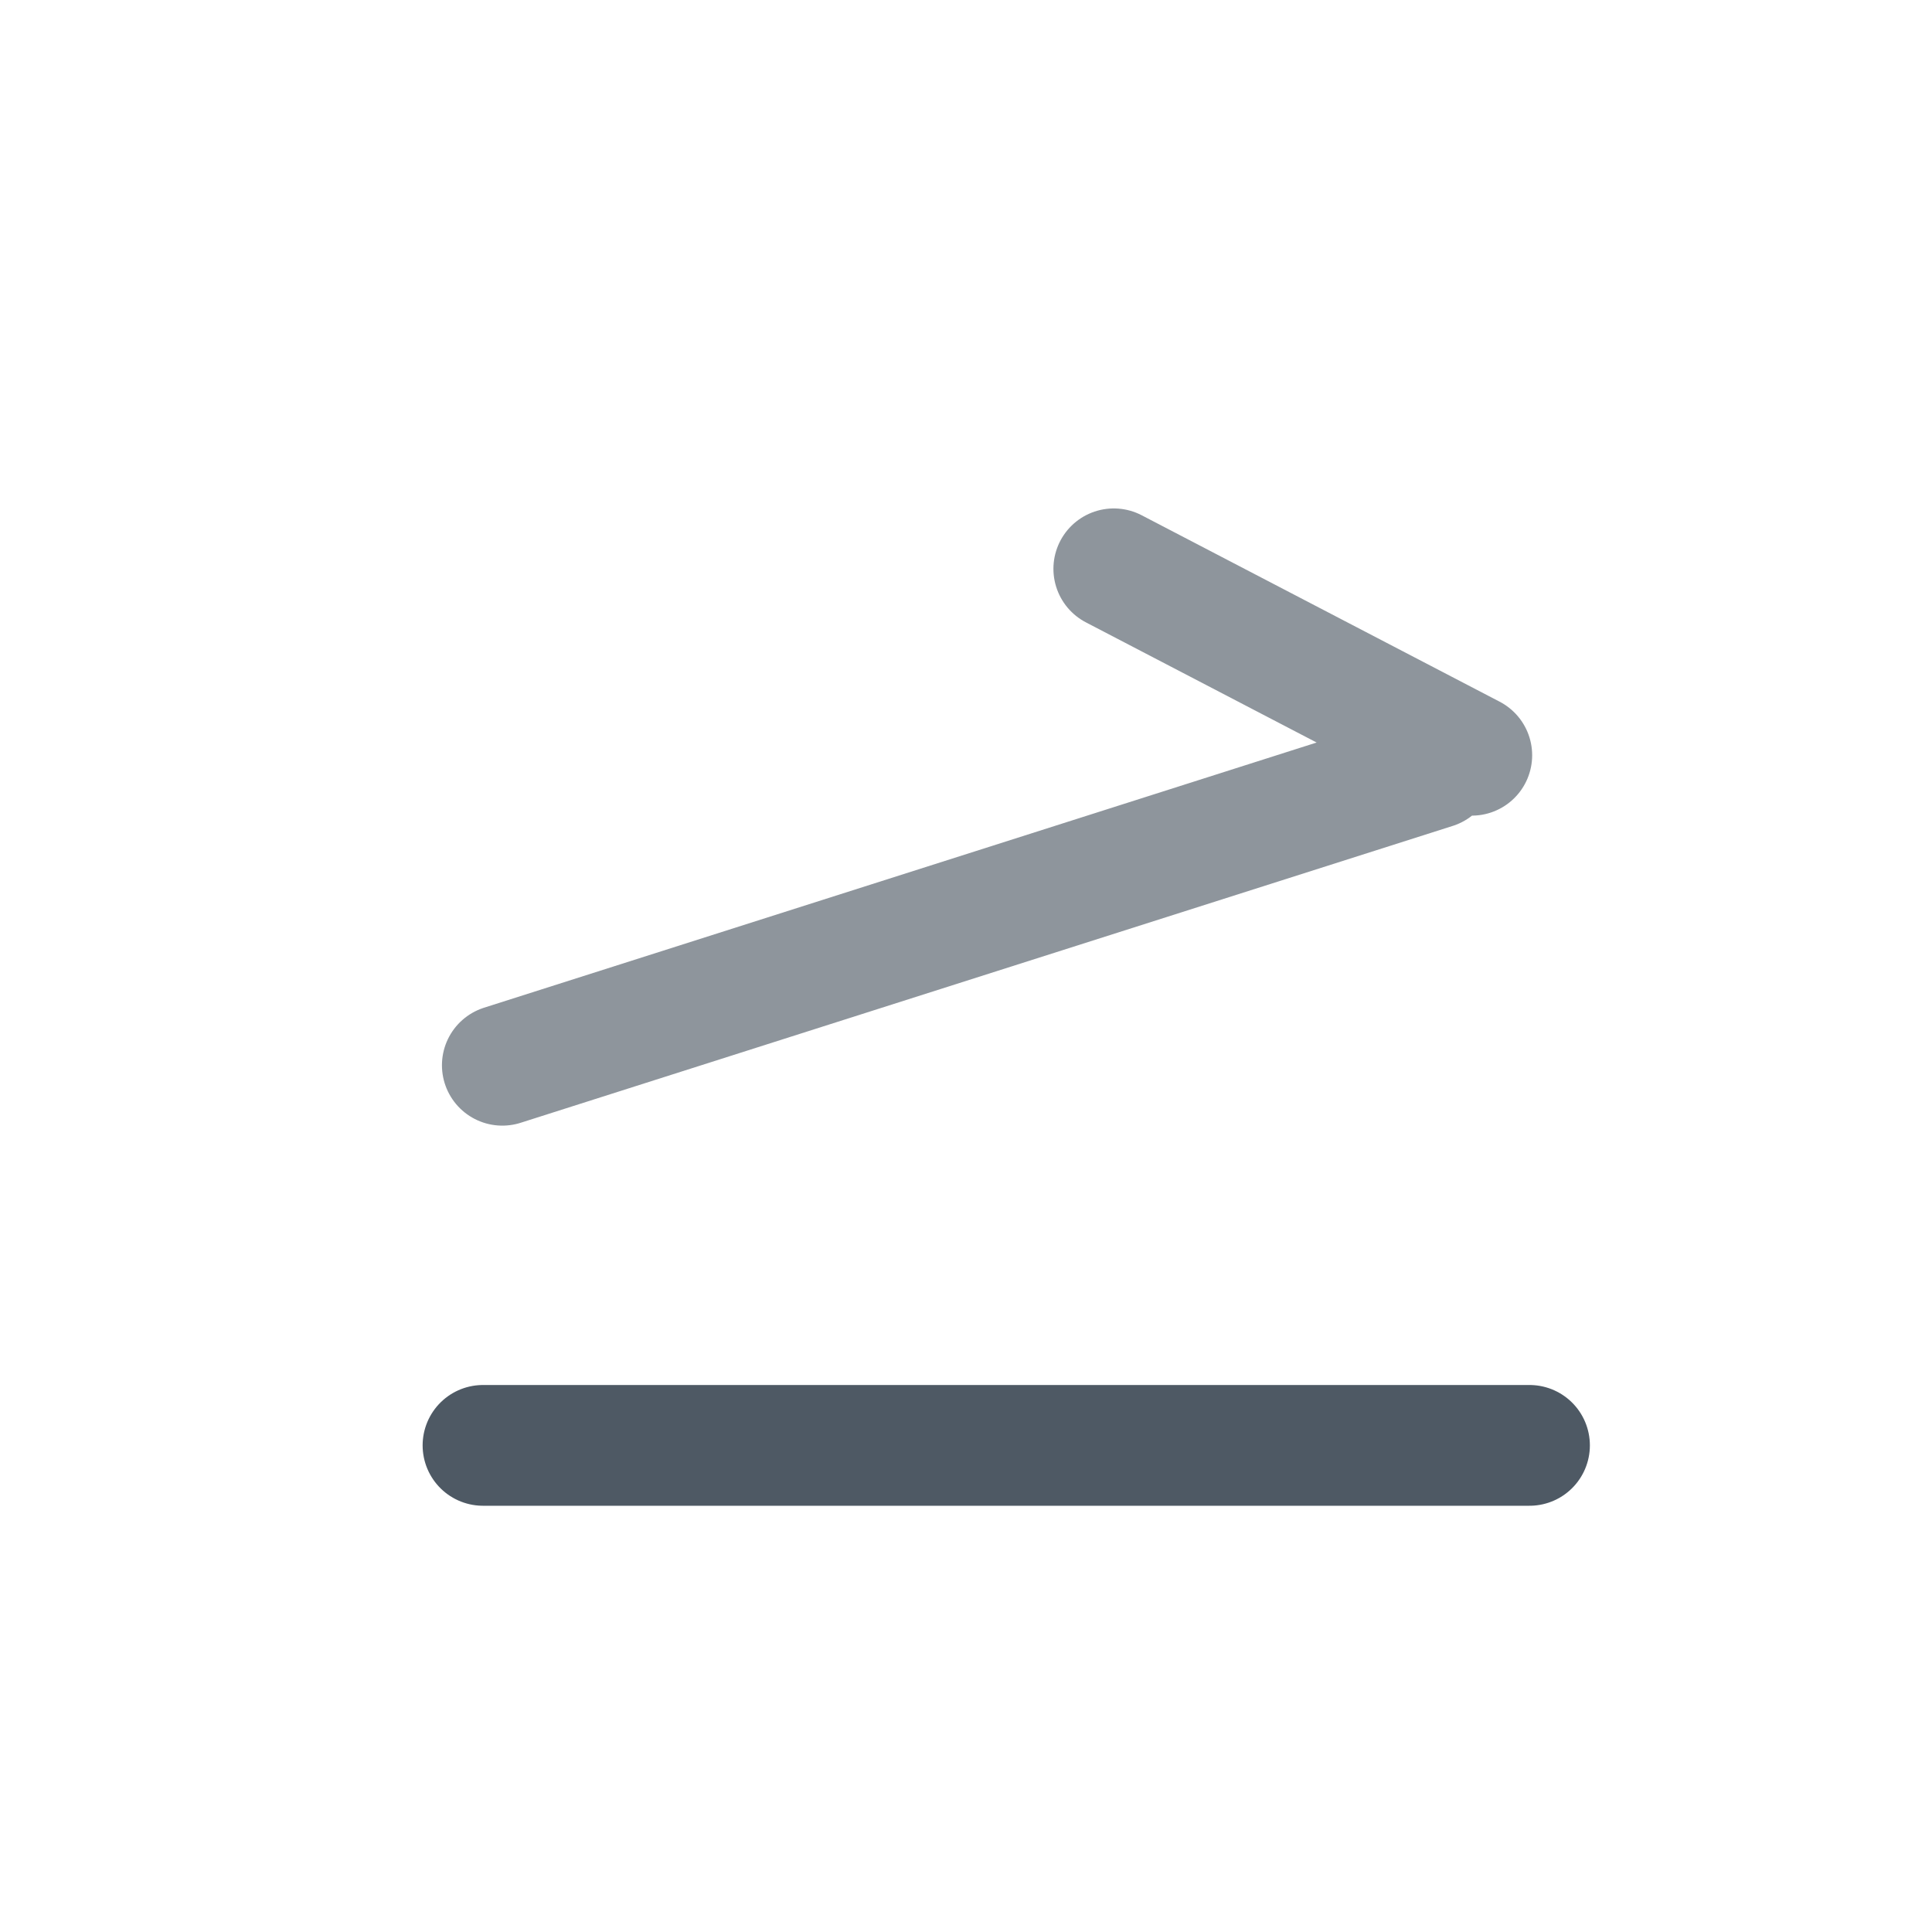
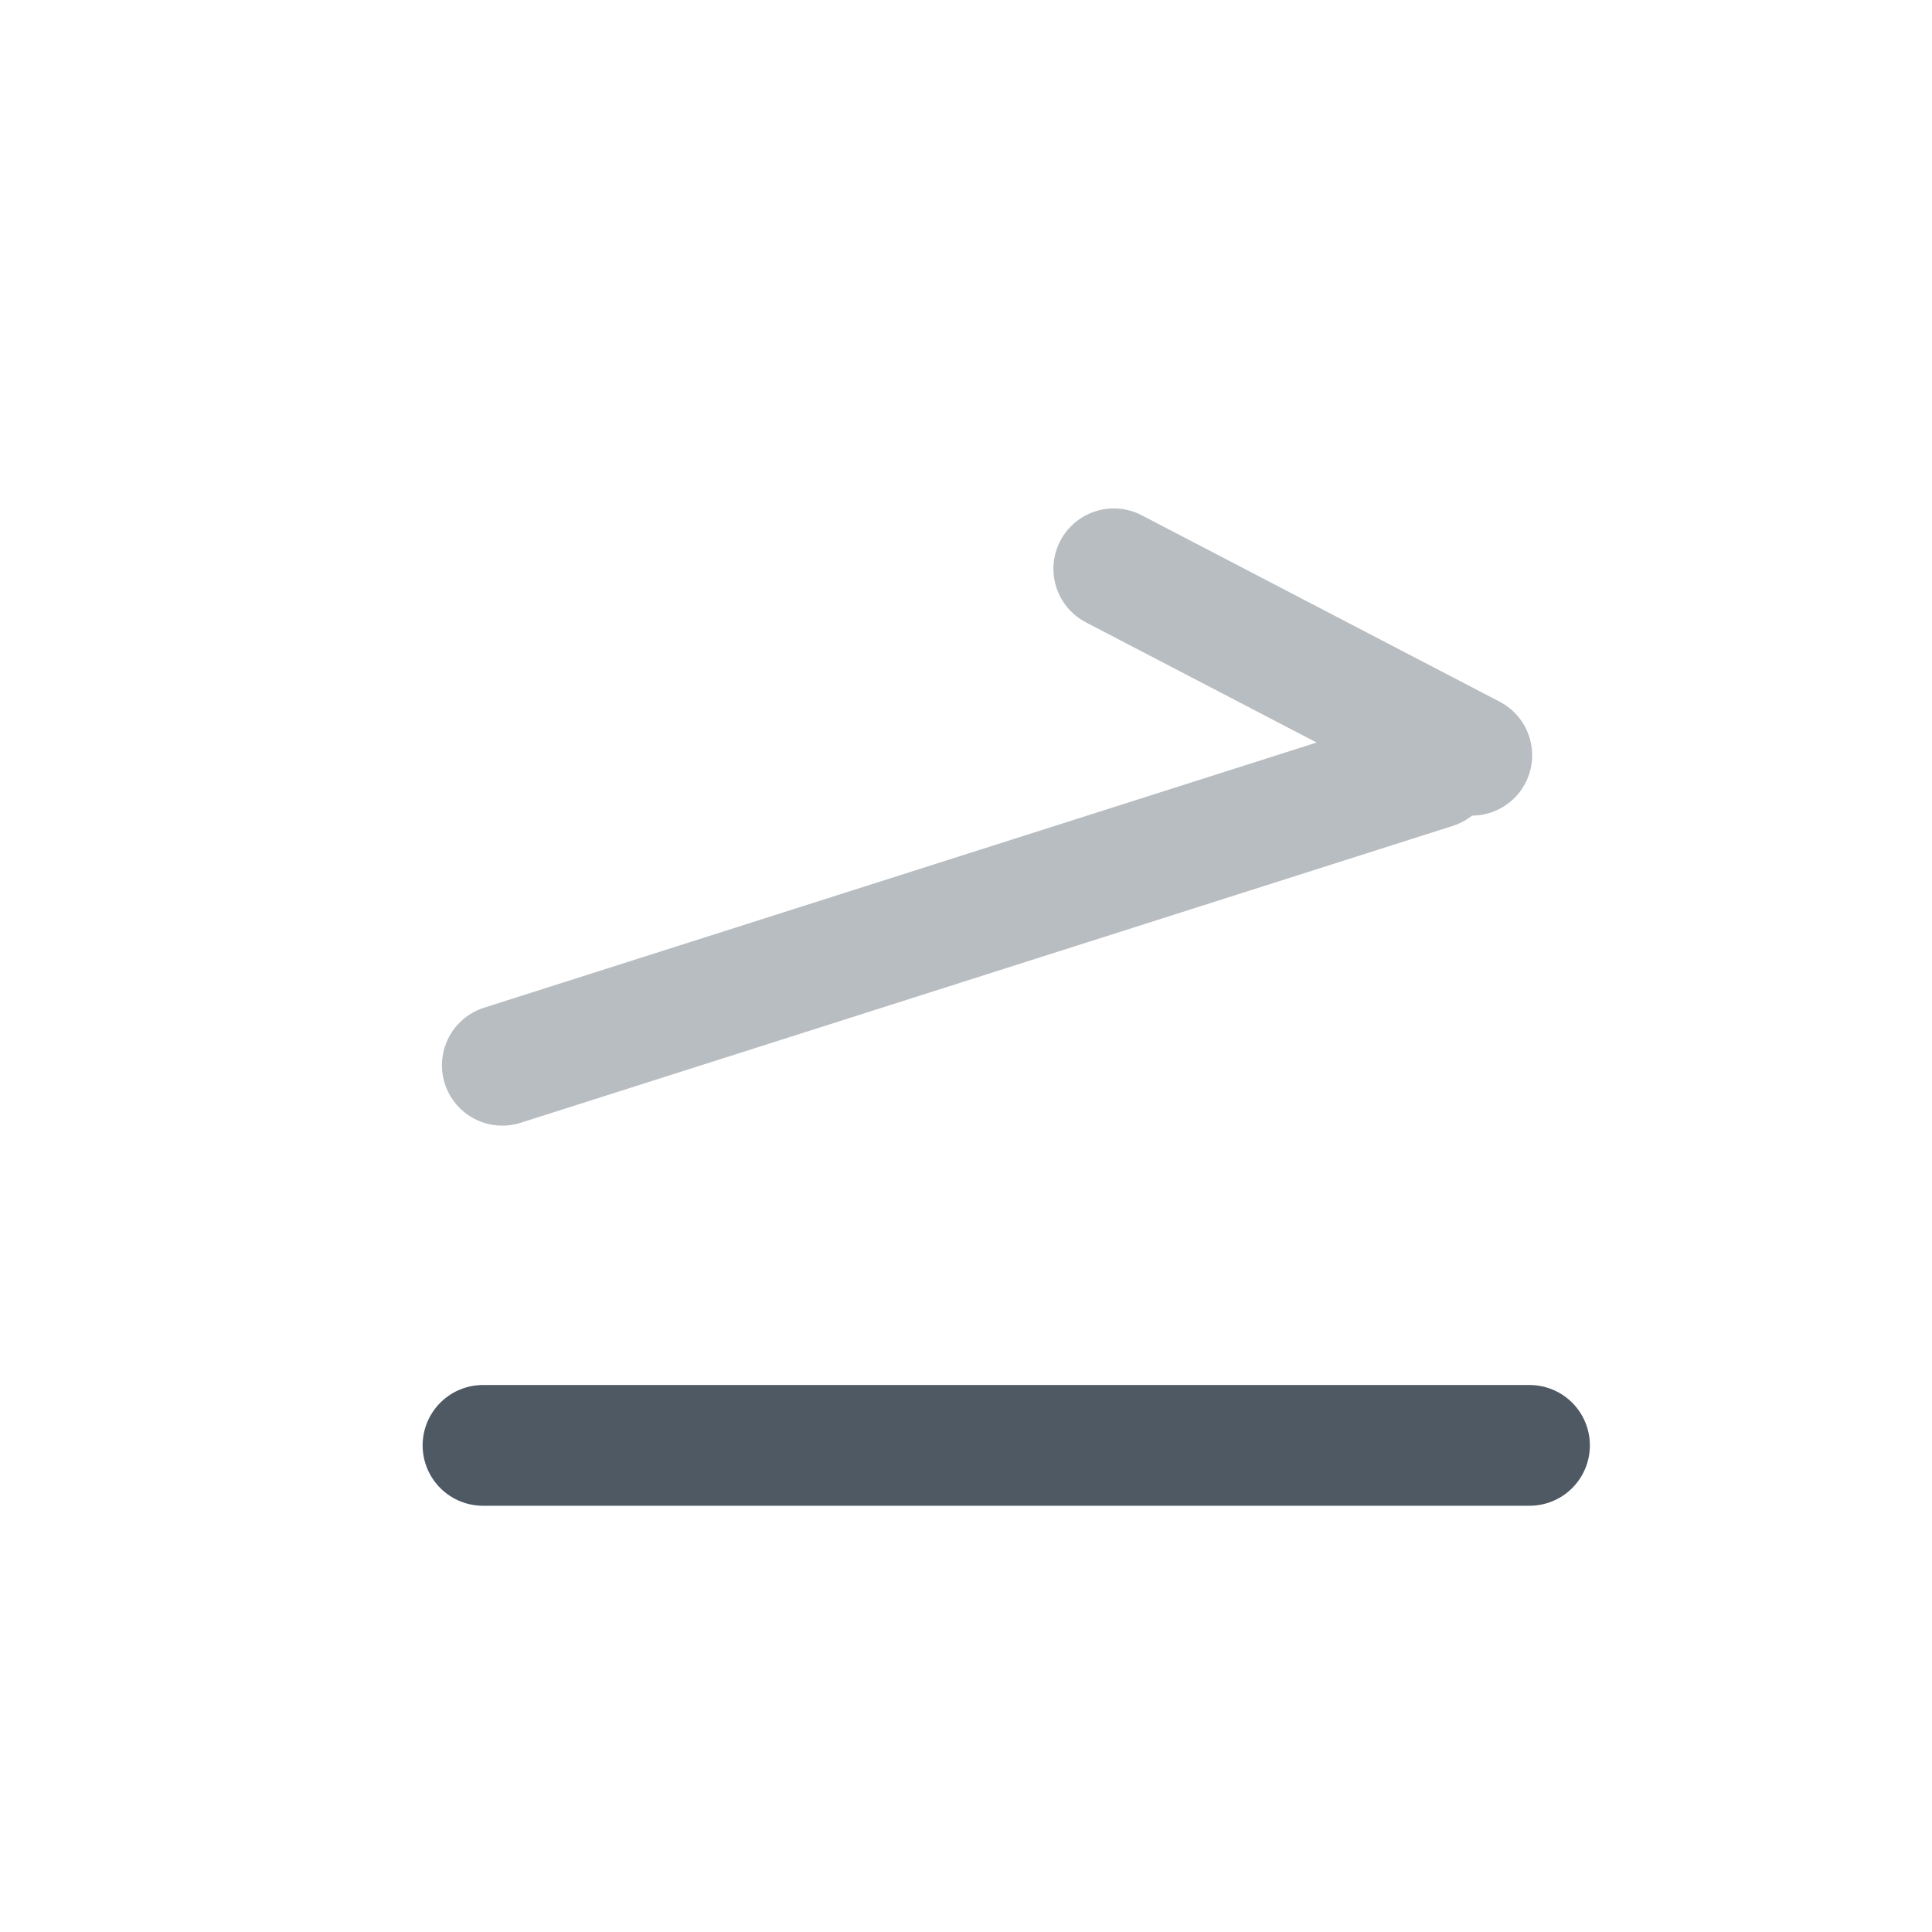
<svg xmlns="http://www.w3.org/2000/svg" width="24" height="24" viewBox="0 0 24 24" fill="none">
  <path d="M6 17.955L19 17.955" stroke="#4E5964" stroke-width="1.5" stroke-linecap="round" stroke-linejoin="round" />
-   <path opacity="0.64" d="M18.283 9.382L13.836 7.066M6.24 13.233L17.819 9.545" stroke="#4E5964" stroke-width="1.5" stroke-linecap="round" stroke-linejoin="round" />
+   <path opacity="0.4" d="M18.283 9.382L13.836 7.066M6.24 13.233L17.819 9.545" stroke="#4E5964" stroke-width="1.5" stroke-linecap="round" stroke-linejoin="round" />
</svg>
